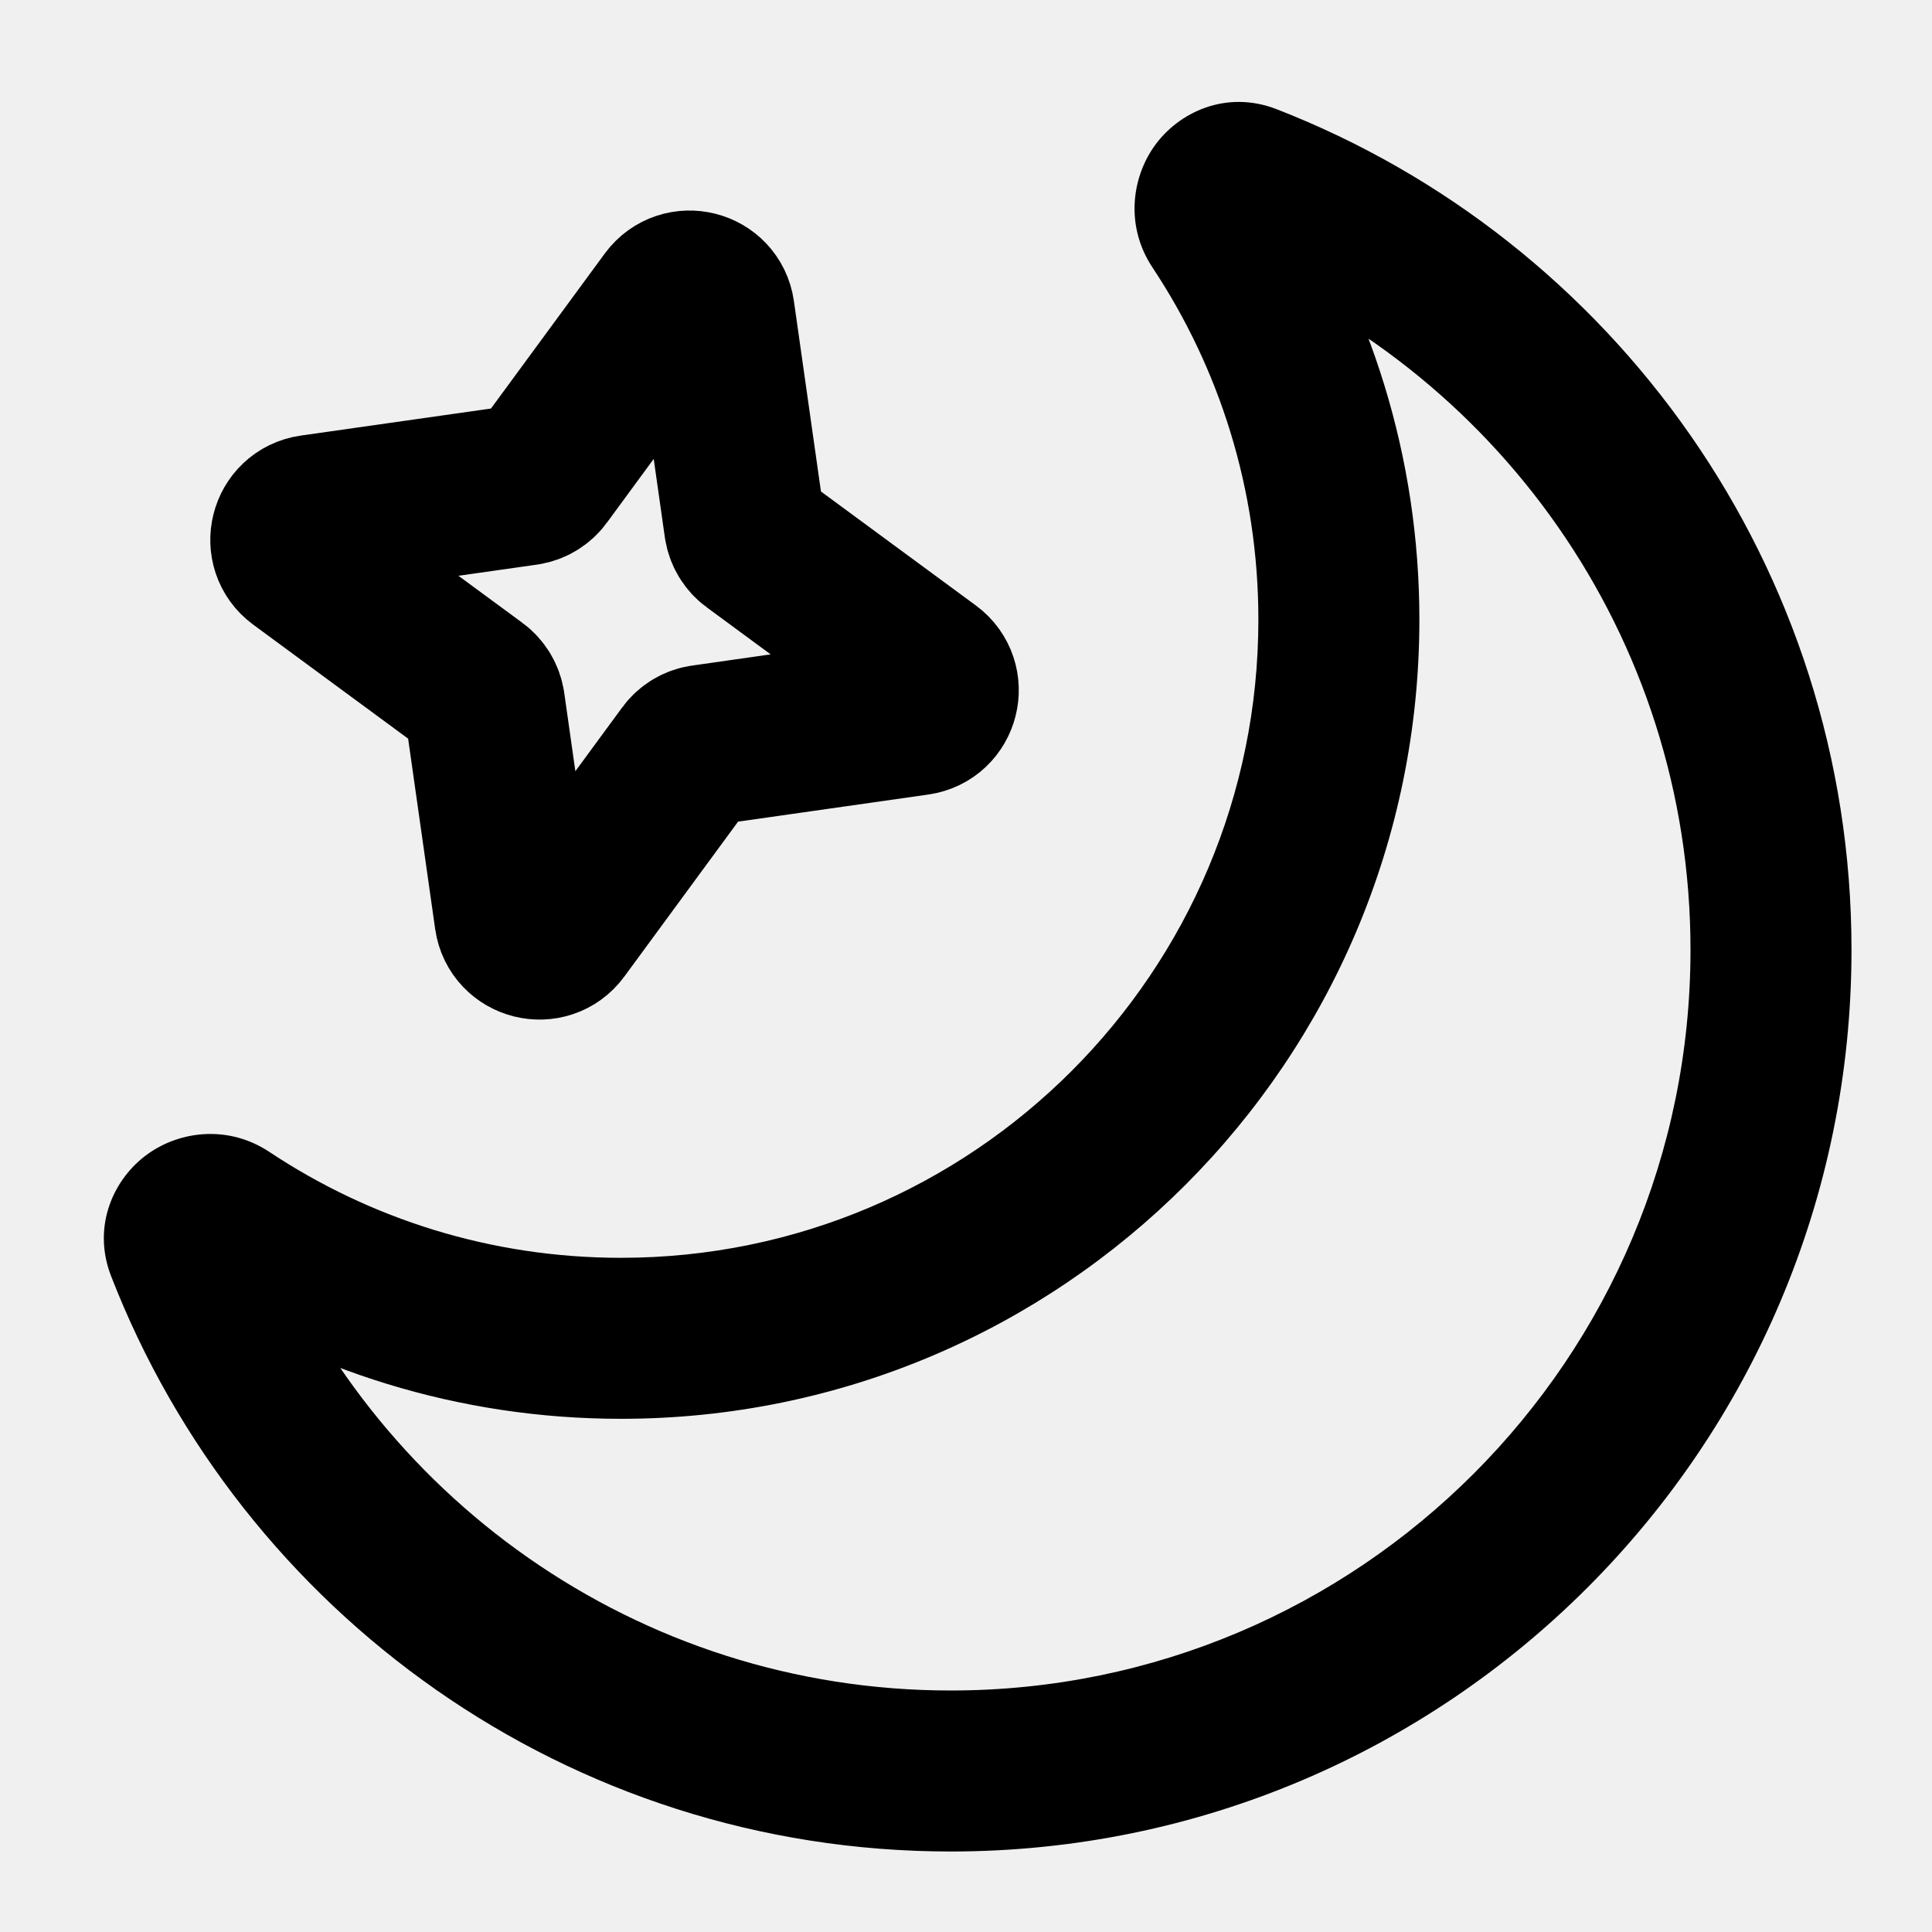
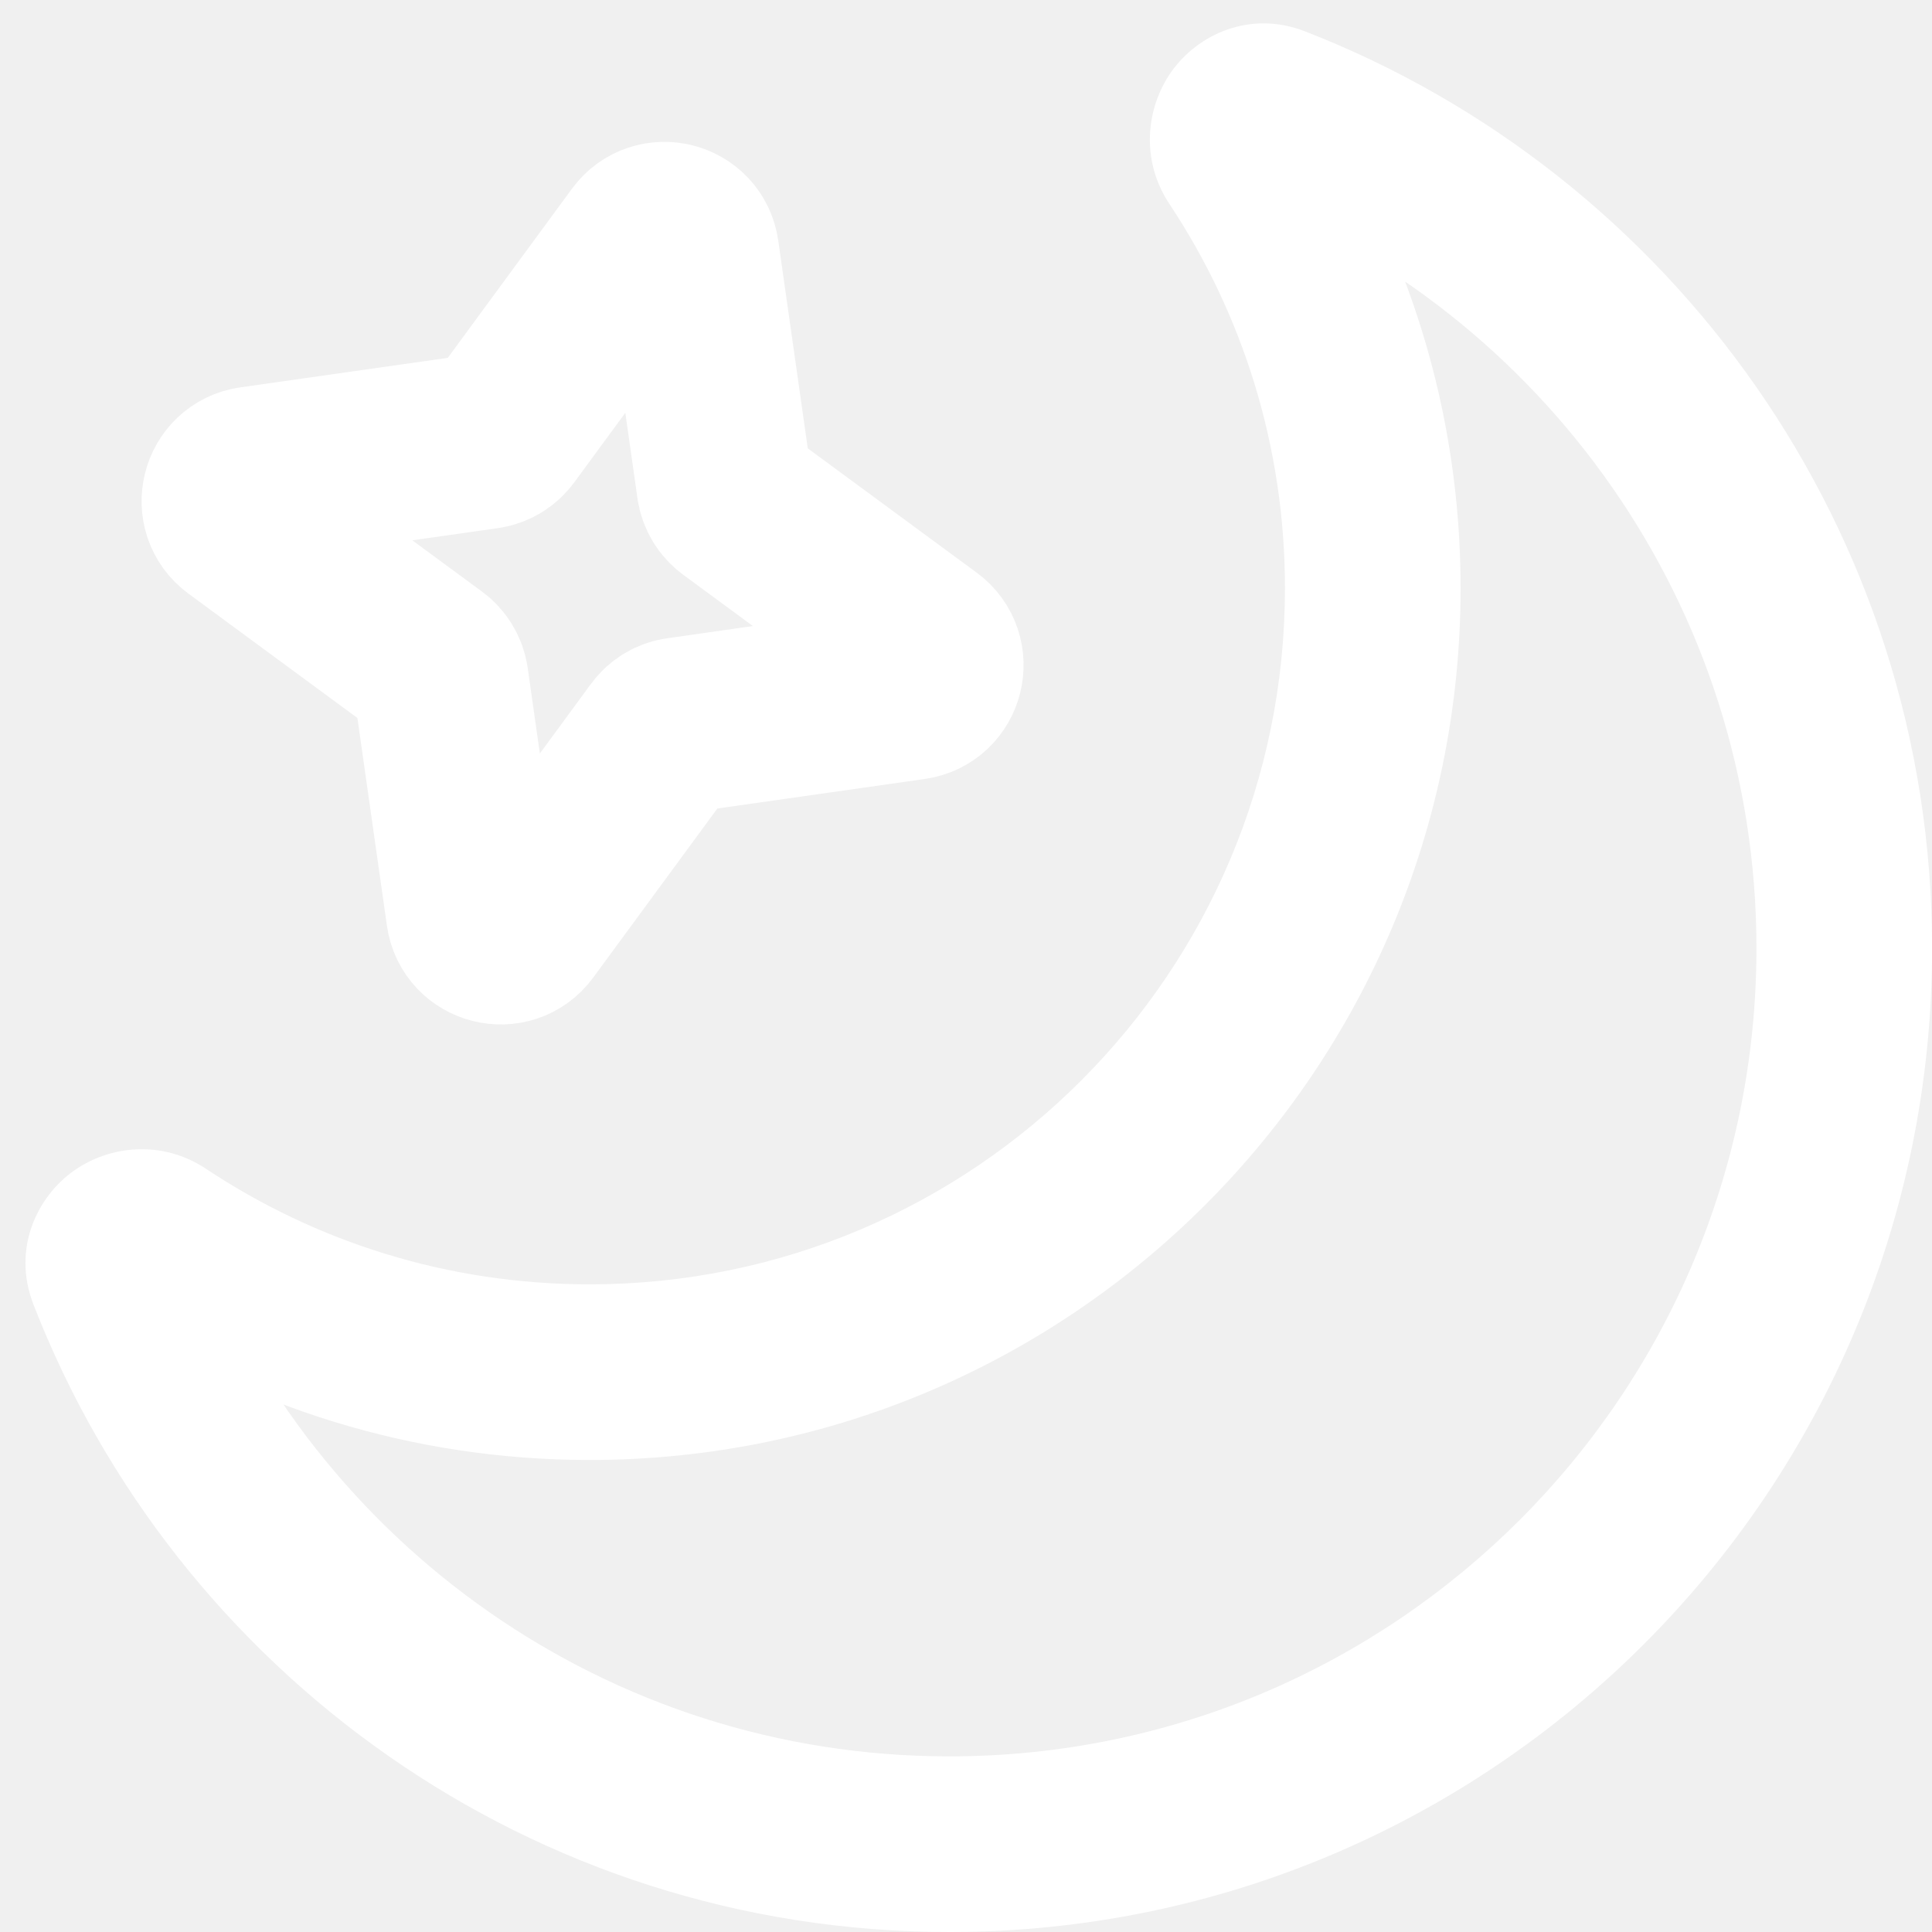
- <svg xmlns="http://www.w3.org/2000/svg" width="24" height="24" viewBox="-1 -1 24 24" fill="none">
-   <path d="M21 10.799L22 10.799V10.799H21ZM10.81 21L10.81 22H10.81V21ZM6.714 15.625L6.714 16.625L6.714 16.625L6.714 15.625ZM15.632 6.697L16.632 6.697V6.697H15.632ZM1.312 14.491L0.38 14.852L1.312 14.491ZM1.794 14.143L1.24 14.976L1.794 14.143ZM14.498 1.289L14.86 0.357L14.498 1.289ZM14.15 1.77L13.316 2.322L14.15 1.77ZM14.498 1.289L14.135 2.221C17.568 3.556 20 6.893 20 10.799H21H22C22 6.041 19.036 1.981 14.86 0.357L14.498 1.289ZM21 10.799L20 10.799C20 15.882 15.884 20 10.81 20V21V22C16.991 22 22 16.984 22 10.799L21 10.799ZM10.81 21L10.81 20C6.911 20 3.578 17.567 2.245 14.129L1.312 14.491L0.38 14.852C2.002 19.032 6.056 22 10.81 22L10.81 21ZM1.794 14.143L1.24 14.976C2.809 16.018 4.692 16.625 6.714 16.625V15.625V14.625C5.098 14.625 3.598 14.141 2.347 13.31L1.794 14.143ZM6.714 15.625L6.714 16.625C12.193 16.625 16.632 12.18 16.632 6.697L15.632 6.697L14.632 6.697C14.632 11.077 11.086 14.625 6.714 14.625L6.714 15.625ZM15.632 6.697H16.632C16.632 4.673 16.024 2.788 14.983 1.217L14.15 1.77L13.316 2.322C14.148 3.576 14.632 5.078 14.632 6.697H15.632ZM1.312 14.491L2.245 14.129C2.38 14.477 2.211 14.812 1.996 14.964C1.797 15.105 1.494 15.145 1.24 14.976L1.794 14.143L2.347 13.31C1.841 12.974 1.243 13.046 0.839 13.333C0.42 13.63 0.136 14.223 0.38 14.852L1.312 14.491ZM14.498 1.289L14.86 0.357C14.231 0.112 13.638 0.395 13.34 0.815C13.054 1.219 12.981 1.816 13.316 2.322L14.15 1.77L14.983 1.217C15.152 1.471 15.112 1.774 14.971 1.973C14.819 2.188 14.483 2.356 14.135 2.221L14.498 1.289Z" fill="black" />
-   <path d="M7.319 2.741C7.482 2.519 7.833 2.607 7.872 2.88L8.249 5.534C8.261 5.616 8.305 5.69 8.372 5.739L10.53 7.327C10.752 7.491 10.664 7.841 10.391 7.88L7.739 8.258C7.657 8.269 7.584 8.313 7.535 8.38L5.949 10.54C5.786 10.762 5.435 10.674 5.396 10.401L5.019 7.747C5.007 7.665 4.963 7.591 4.896 7.542L2.738 5.954C2.516 5.791 2.604 5.44 2.877 5.401L5.529 5.024C5.611 5.012 5.684 4.968 5.733 4.901L7.319 2.741Z" stroke="black" stroke-width="2" />
+ <svg xmlns="http://www.w3.org/2000/svg" width="22" height="22" viewBox="0 0 22 22" fill="none">
+   <path d="M21.001 10.799L22.001 10.799V10.799H21.001ZM10.81 21L10.81 22H10.81V21ZM6.714 15.625V16.625H6.714L6.714 15.625ZM15.632 6.697L16.632 6.697V6.697H15.632ZM1.313 14.491L0.38 14.852L1.313 14.491ZM1.794 14.143L1.241 14.976L1.794 14.143ZM14.498 1.289L14.86 0.357L14.498 1.289ZM14.15 1.77L13.316 2.322L14.15 1.77ZM14.498 1.289L14.136 2.221C17.569 3.556 20.001 6.893 20.001 10.799H21.001H22.001C22.001 6.041 19.037 1.981 14.86 0.357L14.498 1.289ZM21.001 10.799L20.001 10.799C20 15.882 15.884 20 10.81 20V21V22C16.991 22 22 16.984 22.001 10.799L21.001 10.799ZM10.81 21L10.81 20C6.911 20 3.578 17.567 2.245 14.129L1.313 14.491L0.38 14.852C2.002 19.032 6.056 22 10.81 22L10.81 21ZM1.794 14.143L1.241 14.976C2.809 16.018 4.692 16.625 6.714 16.625V15.625V14.625C5.098 14.625 3.598 14.141 2.347 13.31L1.794 14.143ZM6.714 15.625L6.714 16.625C12.193 16.625 16.632 12.18 16.632 6.697L15.632 6.697L14.632 6.697C14.632 11.077 11.086 14.625 6.714 14.625L6.714 15.625ZM15.632 6.697H16.632C16.632 4.673 16.025 2.788 14.983 1.217L14.15 1.77L13.316 2.322C14.148 3.576 14.632 5.078 14.632 6.697H15.632ZM1.313 14.491L2.245 14.129C2.38 14.477 2.211 14.812 1.996 14.964C1.797 15.105 1.494 15.145 1.241 14.976L1.794 14.143L2.347 13.31C1.841 12.974 1.243 13.046 0.84 13.332C0.42 13.63 0.136 14.223 0.38 14.852L1.313 14.491ZM14.498 1.289L14.86 0.357C14.231 0.112 13.638 0.395 13.34 0.815C13.054 1.219 12.981 1.816 13.316 2.322L14.15 1.77L14.983 1.217C15.152 1.471 15.112 1.774 14.971 1.973C14.819 2.188 14.483 2.356 14.136 2.221L14.498 1.289Z" fill="white" />
+   <path d="M7.319 2.741C7.482 2.519 7.833 2.607 7.872 2.88L8.249 5.534C8.261 5.616 8.305 5.69 8.372 5.739L10.53 7.327C10.752 7.491 10.664 7.841 10.391 7.88L7.739 8.258C7.657 8.269 7.584 8.313 7.535 8.38L5.949 10.54C5.786 10.762 5.435 10.674 5.396 10.401L5.019 7.747C5.007 7.665 4.963 7.591 4.896 7.542L2.738 5.954C2.516 5.791 2.604 5.44 2.877 5.401L5.529 5.024C5.611 5.012 5.684 4.968 5.733 4.901L7.319 2.741Z" stroke="white" stroke-width="2" />
</svg>
